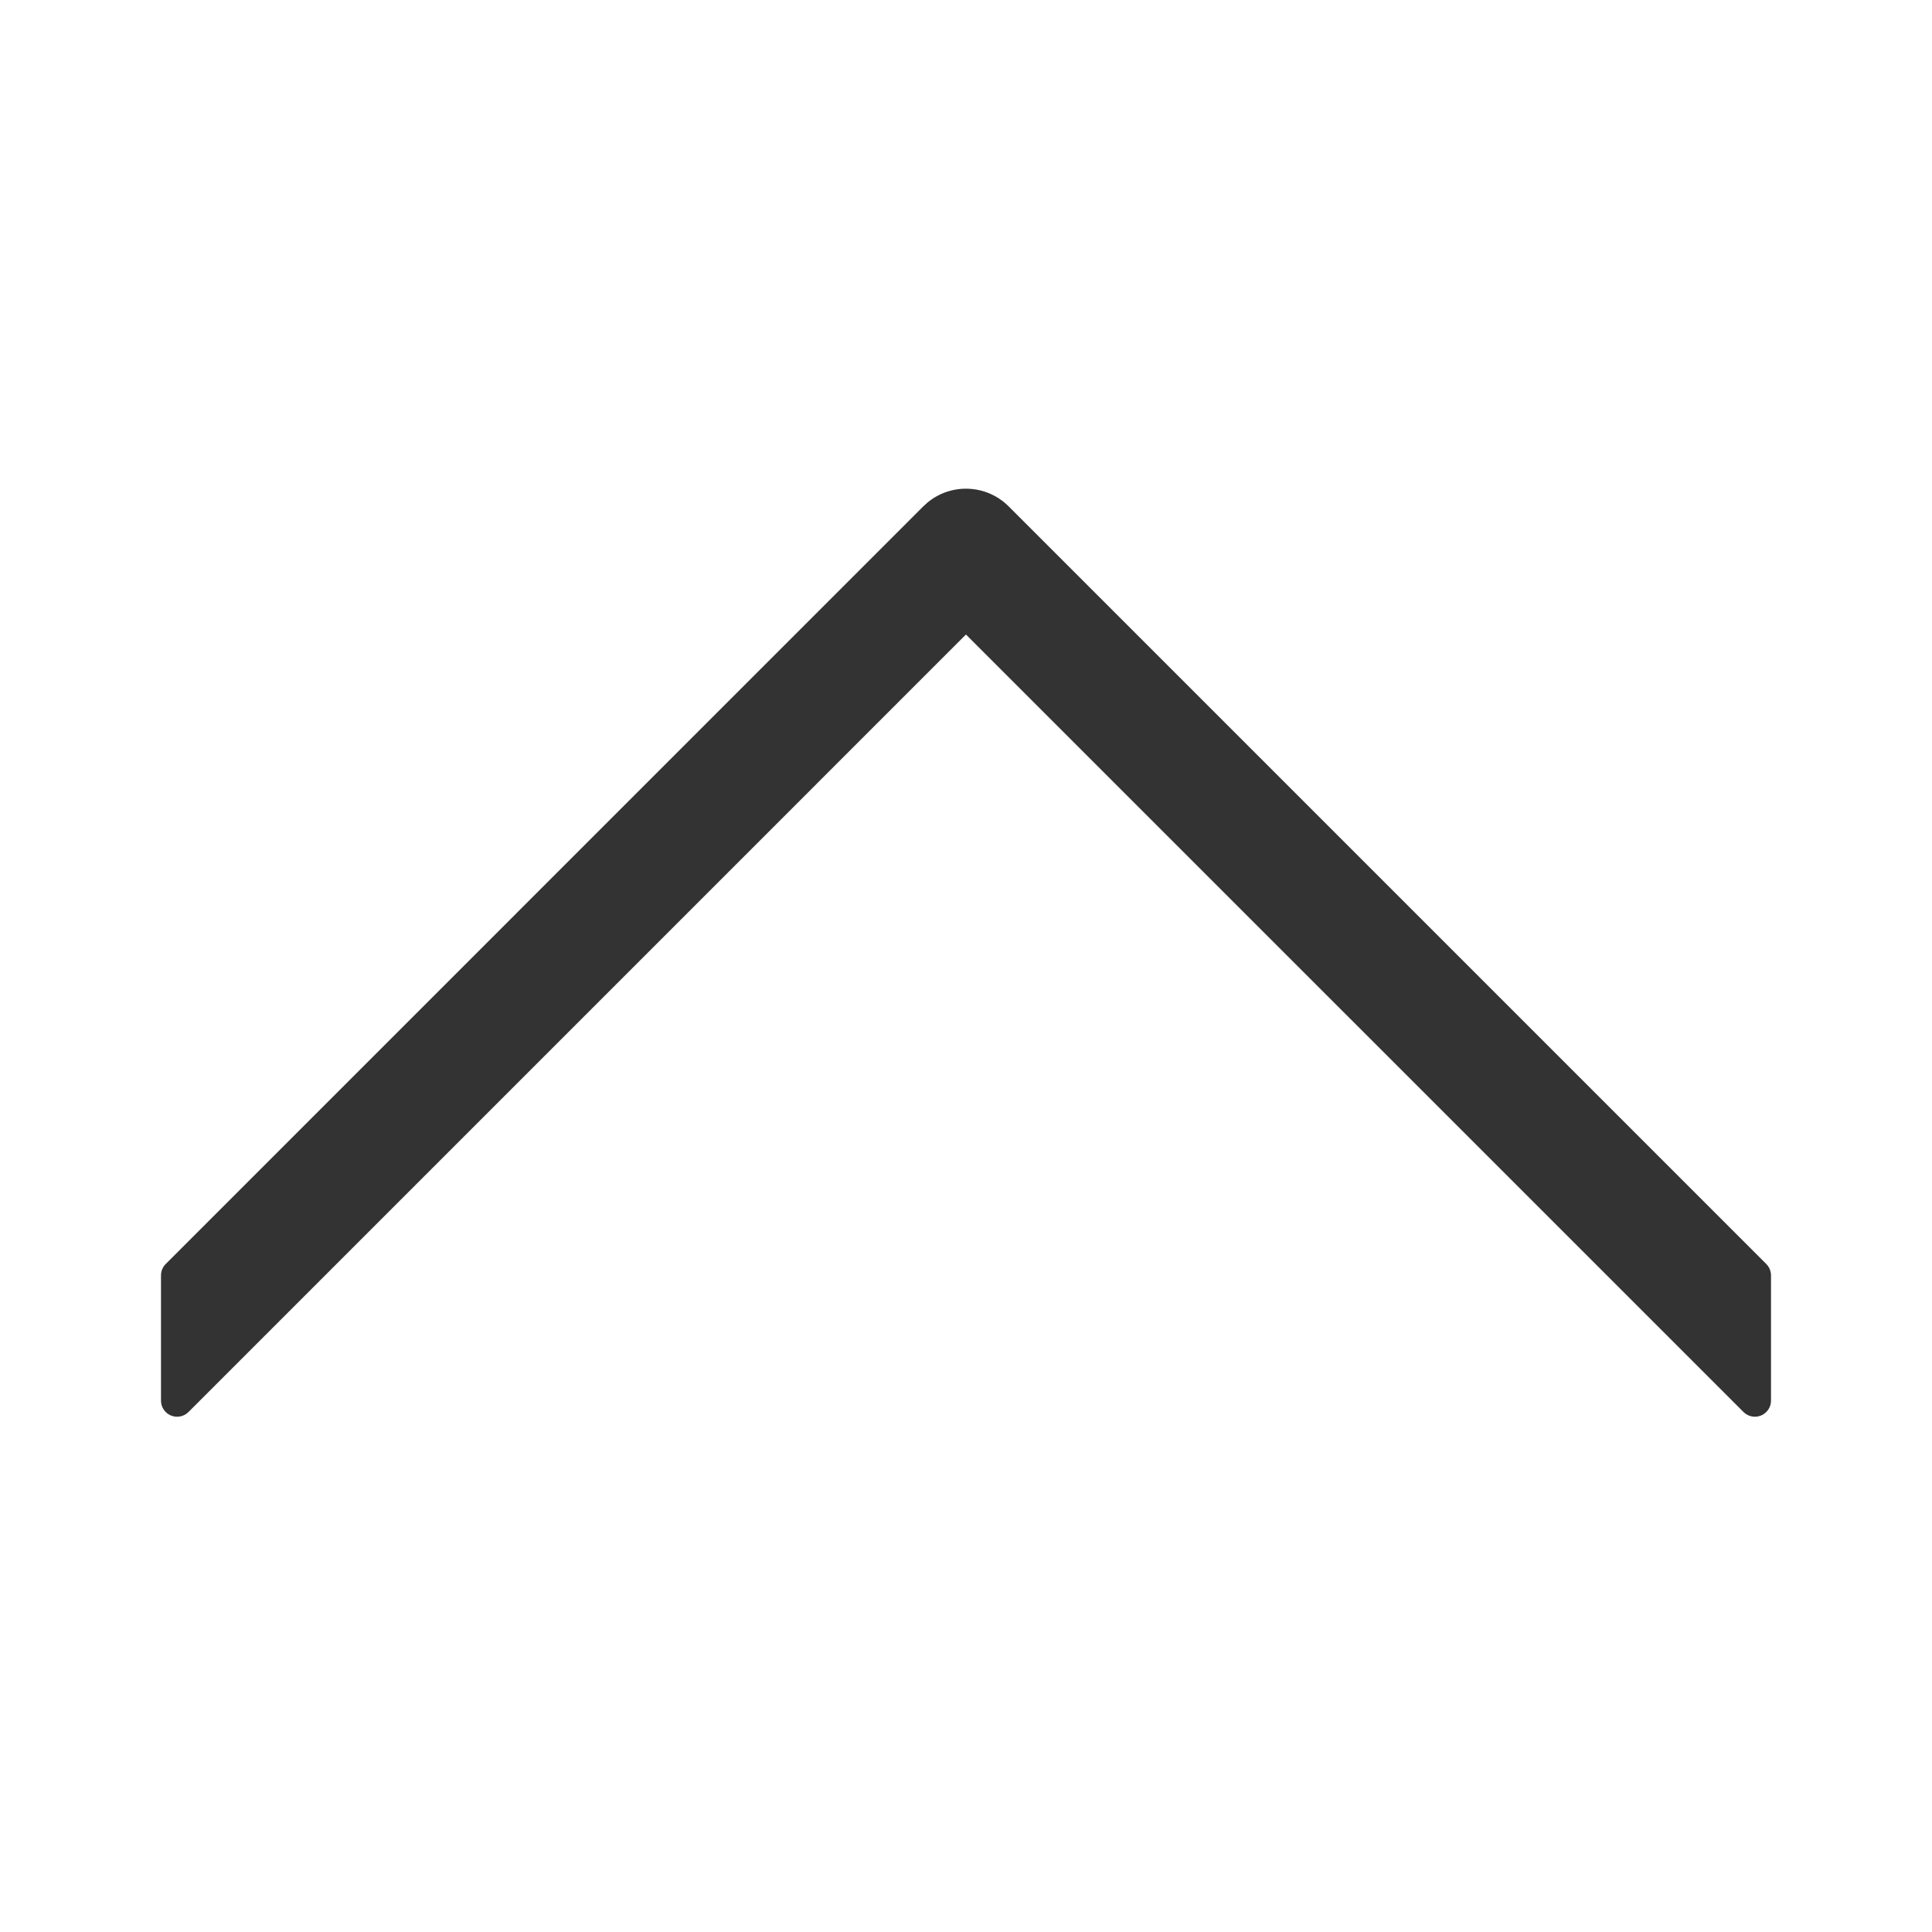
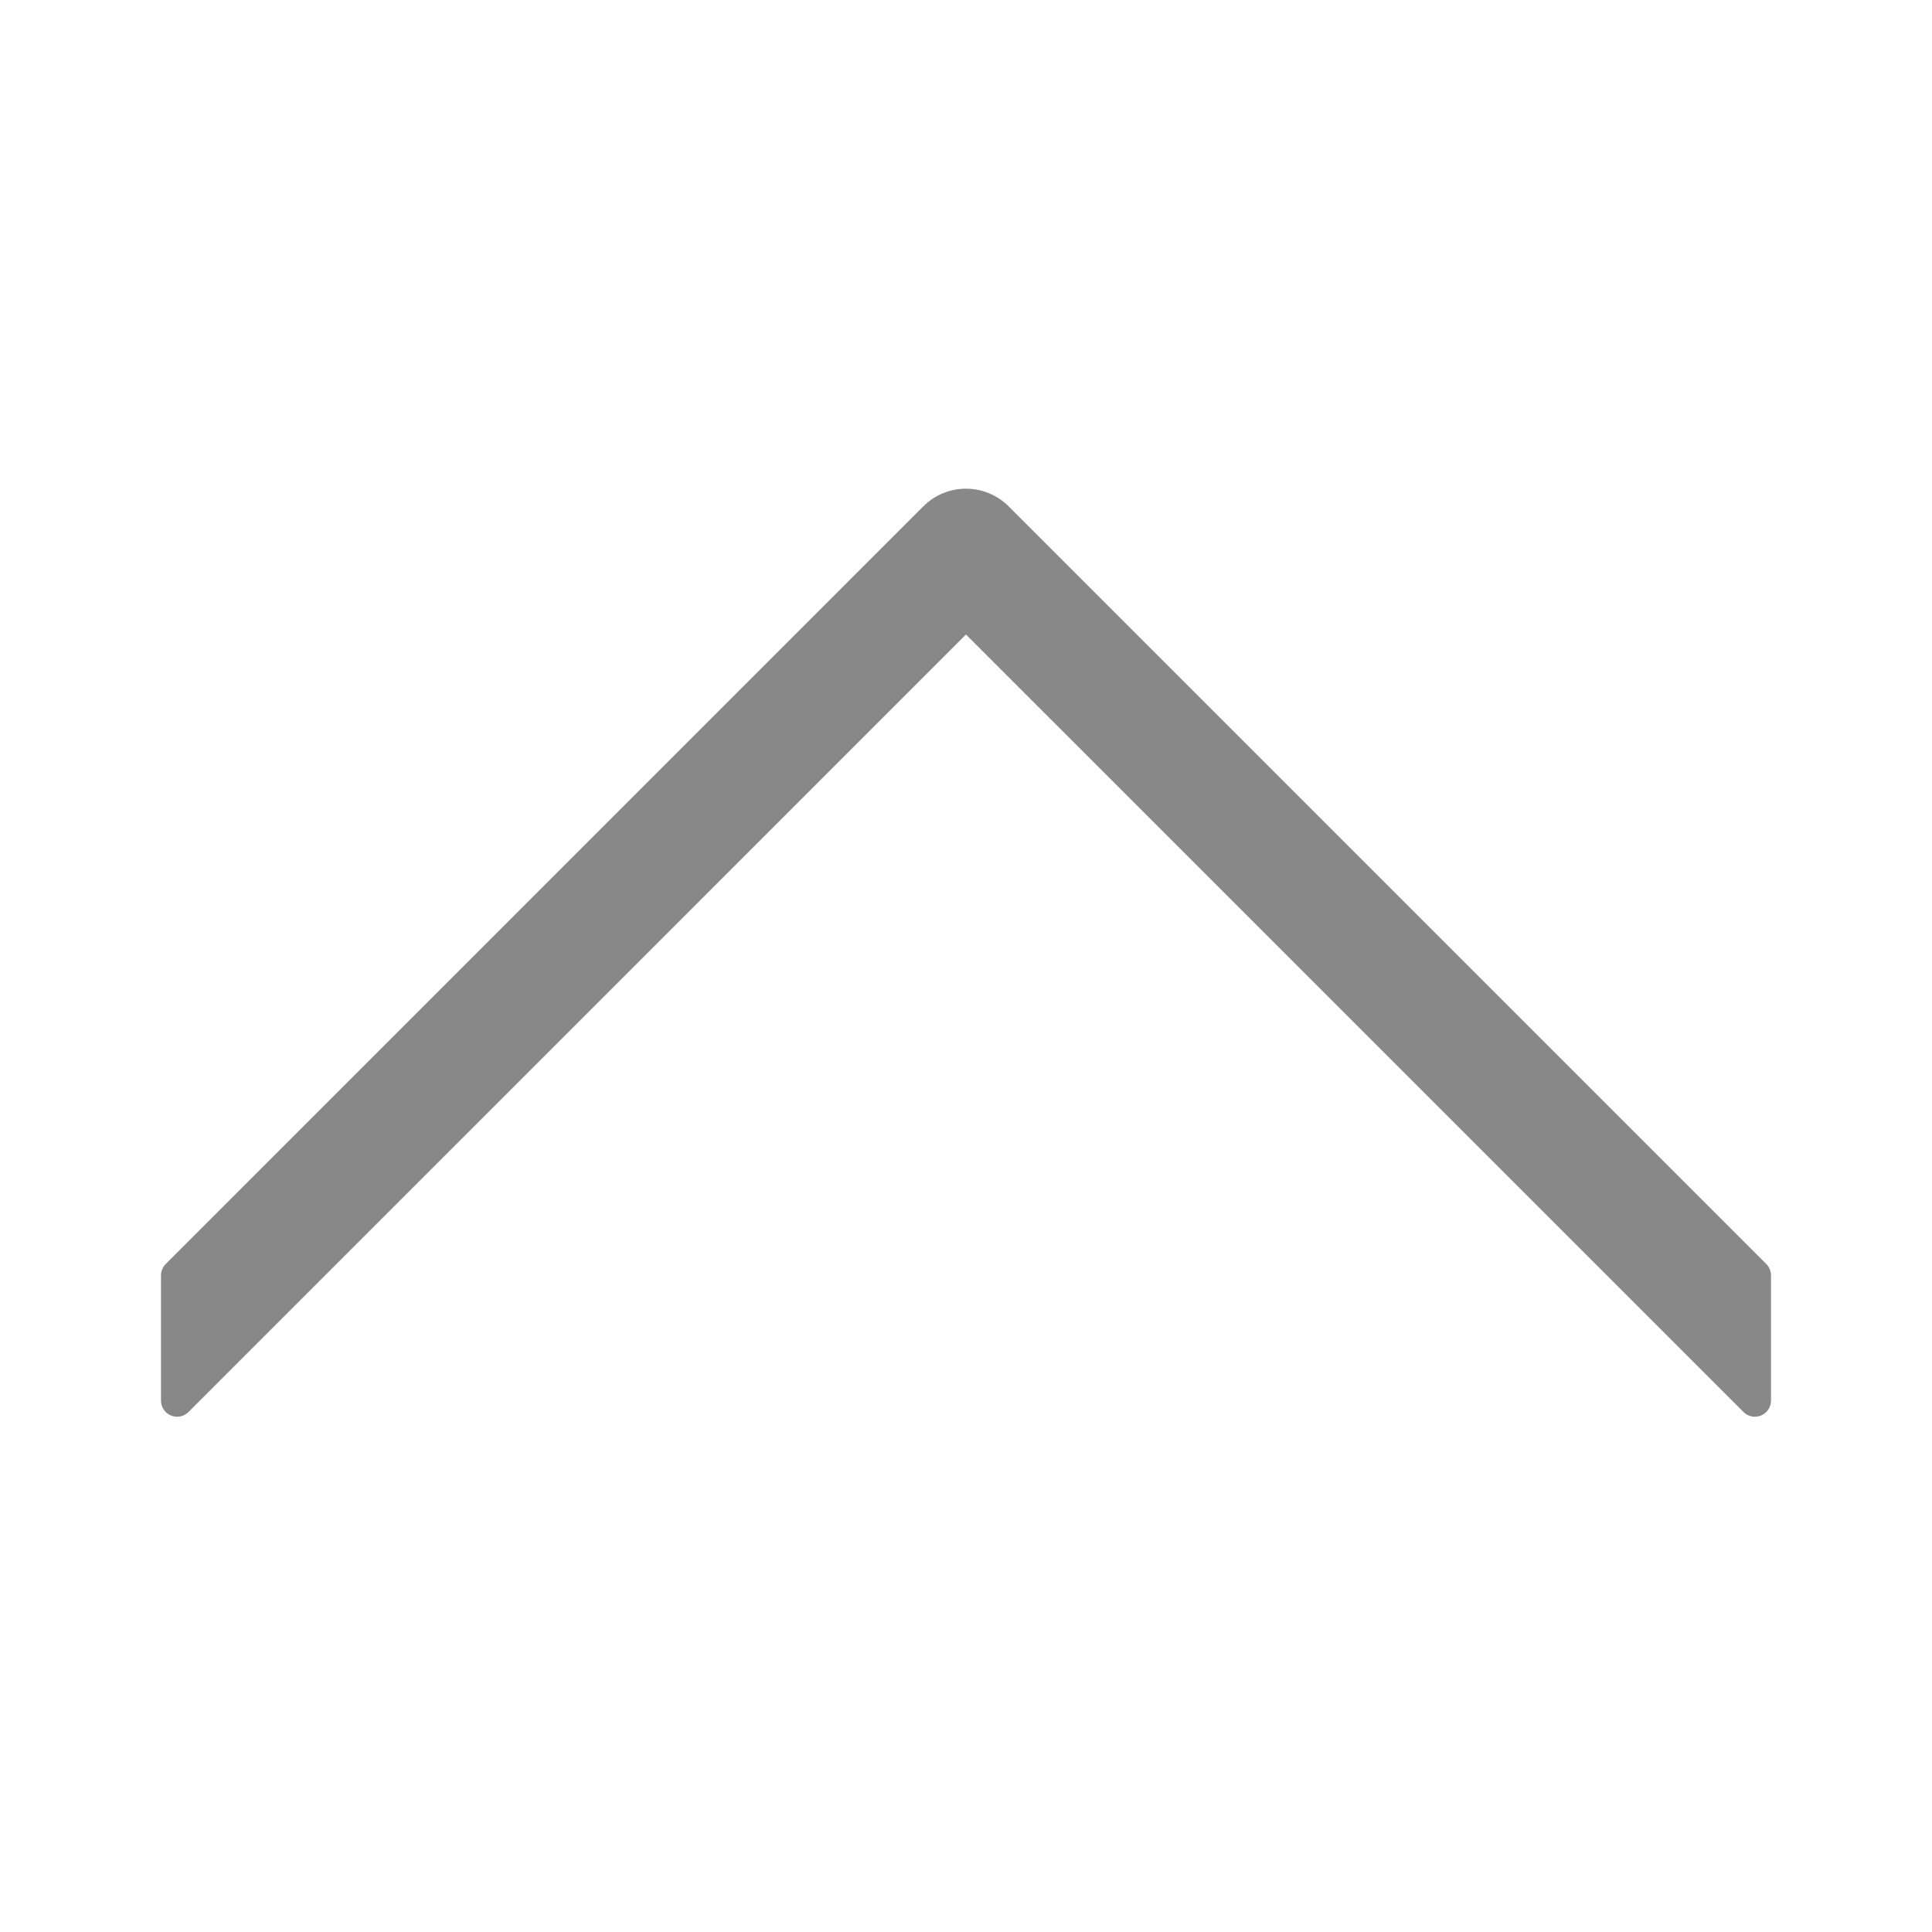
<svg xmlns="http://www.w3.org/2000/svg" t="1706096206963" class="icon" viewBox="0 0 1024 1024" version="1.1" p-id="8303" width="16" height="16">
-   <path d="M936.171 669.952L534.613 268.395a32 32 0 0 0-42.987-2.069l-2.283 2.069L87.829 669.952a8.533 8.533 0 0 0-2.496 6.037v66.347a8.533 8.533 0 0 0 14.571 6.059l412.075-412.096 412.117 412.096a8.533 8.533 0 0 0 14.571-6.037v-66.347a8.533 8.533 0 0 0-2.496-6.059z" fill="#333333" p-id="8304" />
+   <path d="M936.171 669.952L534.613 268.395a32 32 0 0 0-42.987-2.069l-2.283 2.069L87.829 669.952a8.533 8.533 0 0 0-2.496 6.037v66.347a8.533 8.533 0 0 0 14.571 6.059l412.075-412.096 412.117 412.096a8.533 8.533 0 0 0 14.571-6.037v-66.347a8.533 8.533 0 0 0-2.496-6.059z" fill="#888888" p-id="8304" />
</svg>
